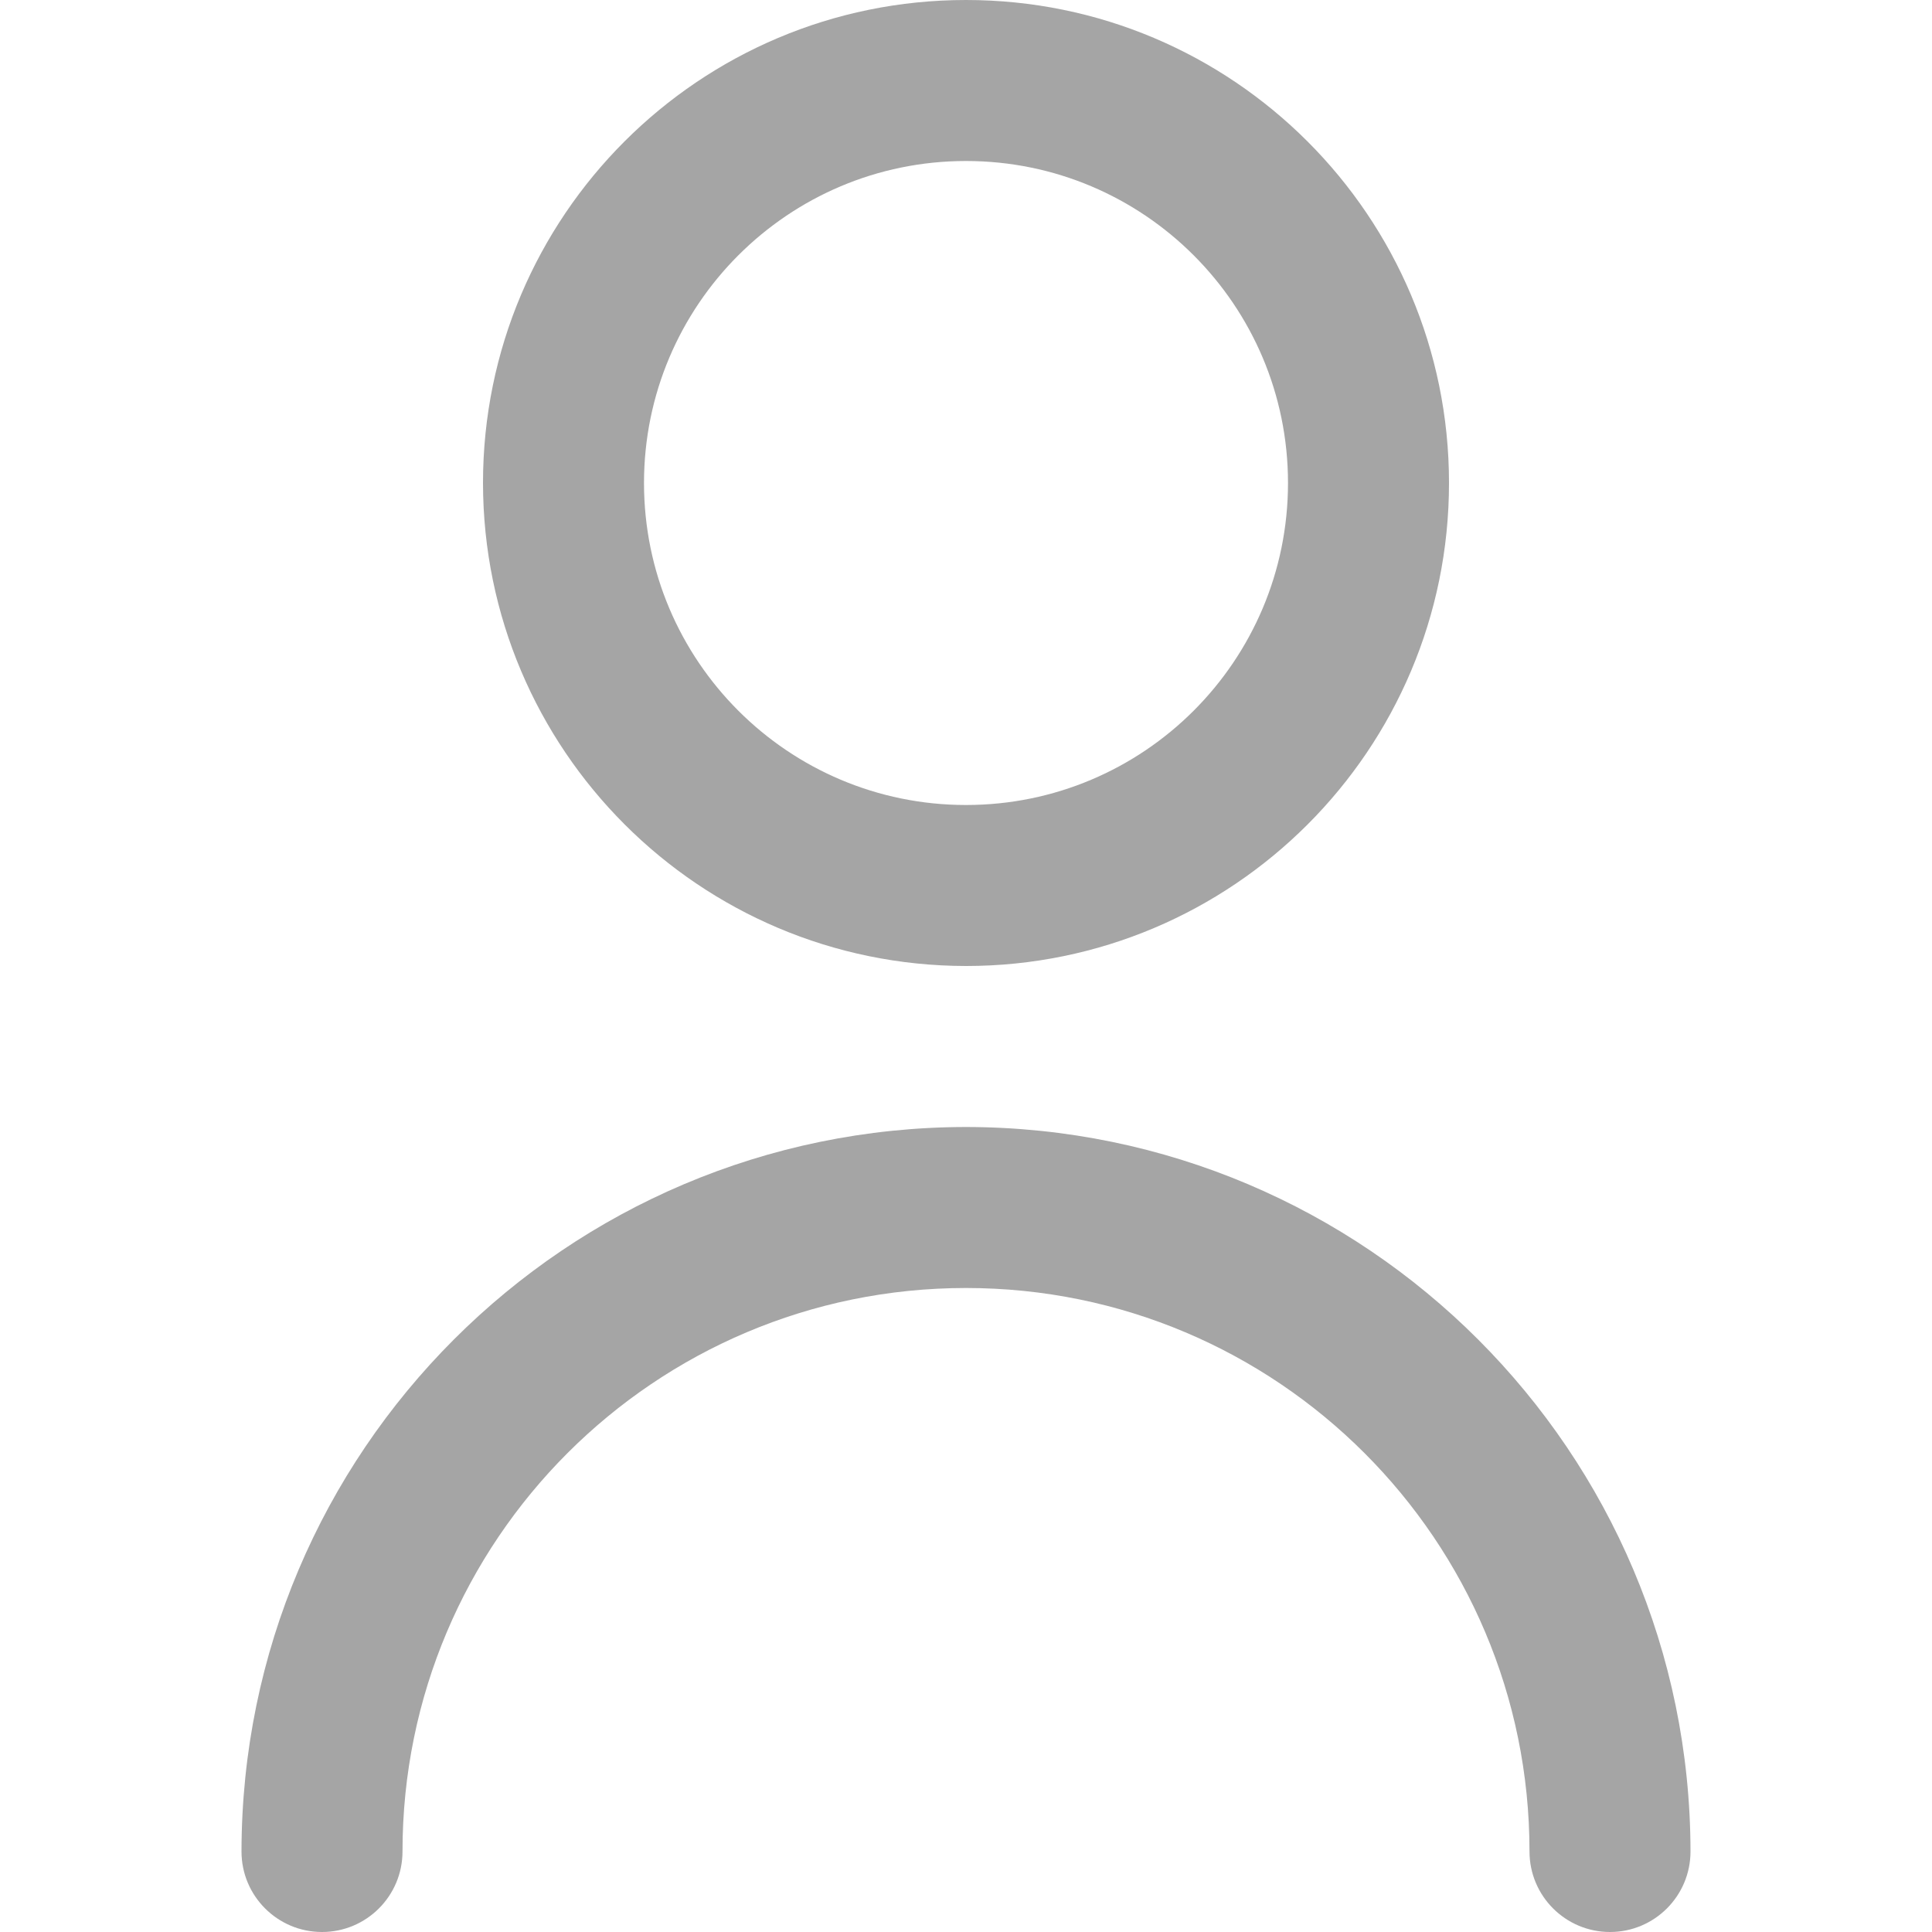
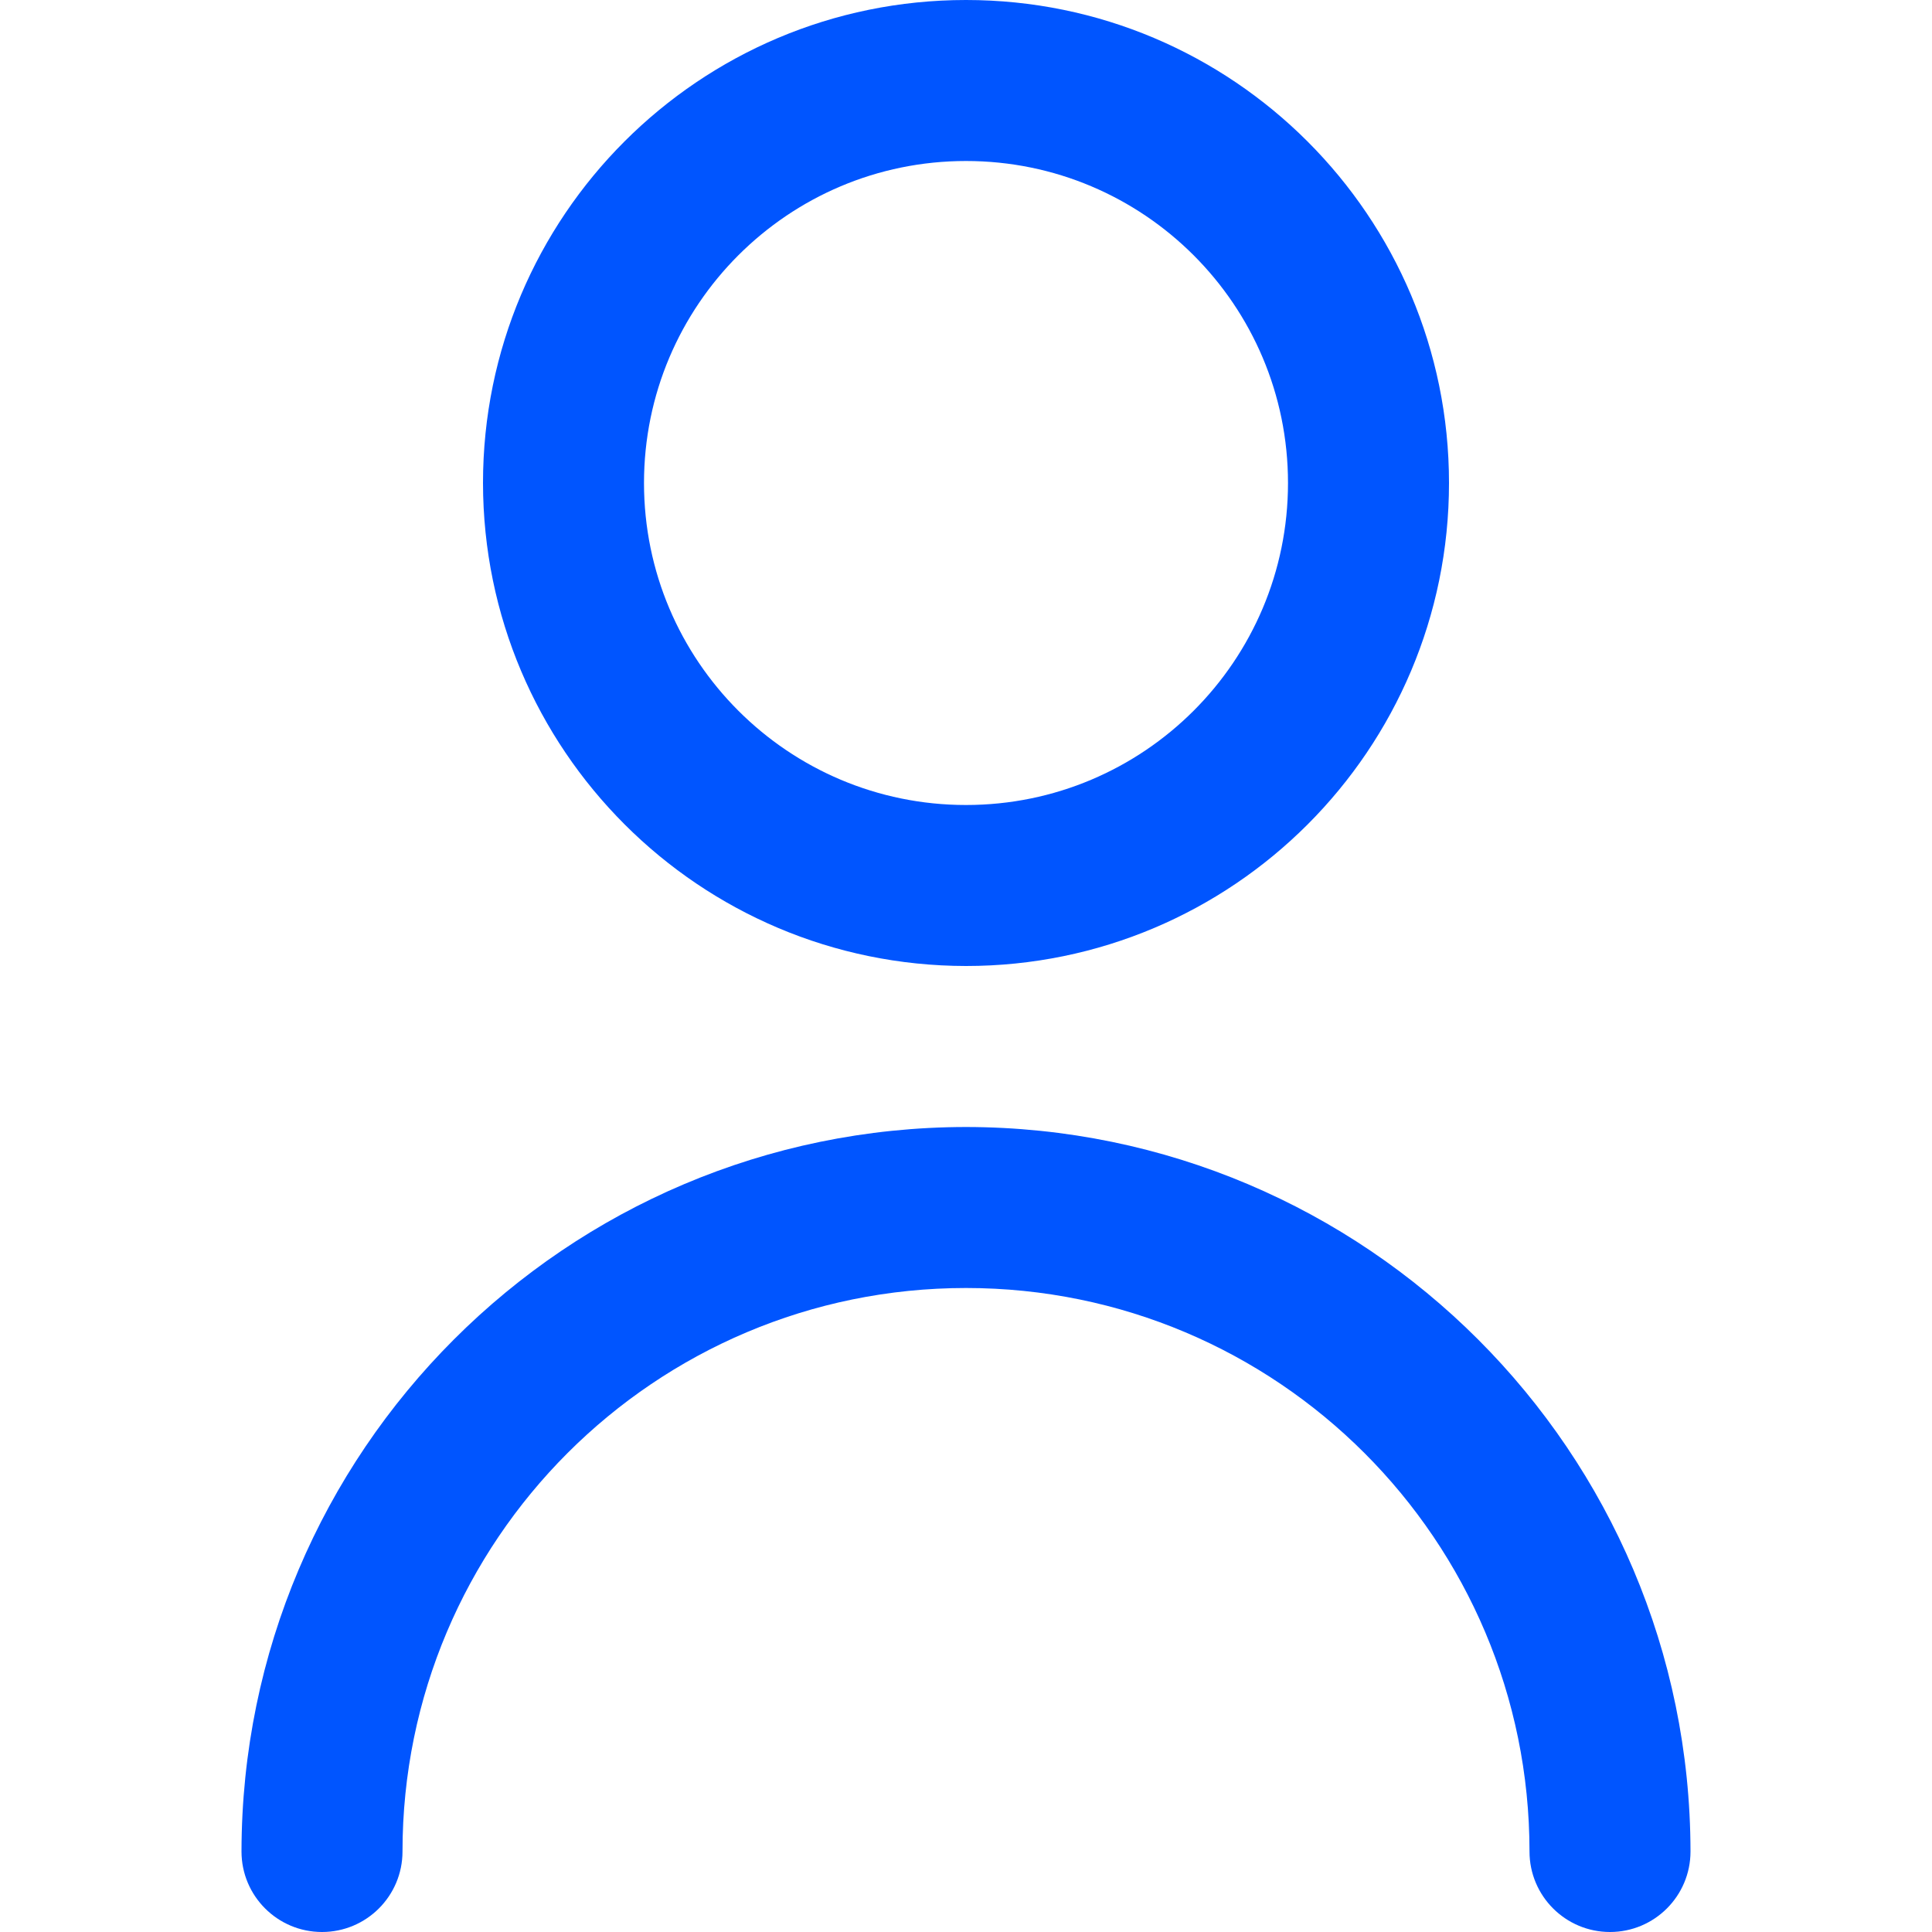
<svg xmlns="http://www.w3.org/2000/svg" id="Outline" viewBox="0 0 24 24">
-   <path fill="#A5A5A5" d="M12,12A6,6,0,1,0,6,6,6.006,6.006,0,0,0,12,12ZM12,2A4,4,0,1,1,8,6,4,4,0,0,1,12,2Z" />
-   <path fill="#A5A5A5" d="M12,14a9.01,9.01,0,0,0-9,9,1,1,0,0,0,2,0,7,7,0,0,1,14,0,1,1,0,0,0,2,0A9.01,9.01,0,0,0,12,14Z" />
+   <path fill="#0055FF" d="M12,12A6,6,0,1,0,6,6,6.006,6.006,0,0,0,12,12ZM12,2A4,4,0,1,1,8,6,4,4,0,0,1,12,2Z" />
+   <path fill="#0055FF" d="M12,14a9.01,9.01,0,0,0-9,9,1,1,0,0,0,2,0,7,7,0,0,1,14,0,1,1,0,0,0,2,0A9.01,9.01,0,0,0,12,14Z" />
</svg>
